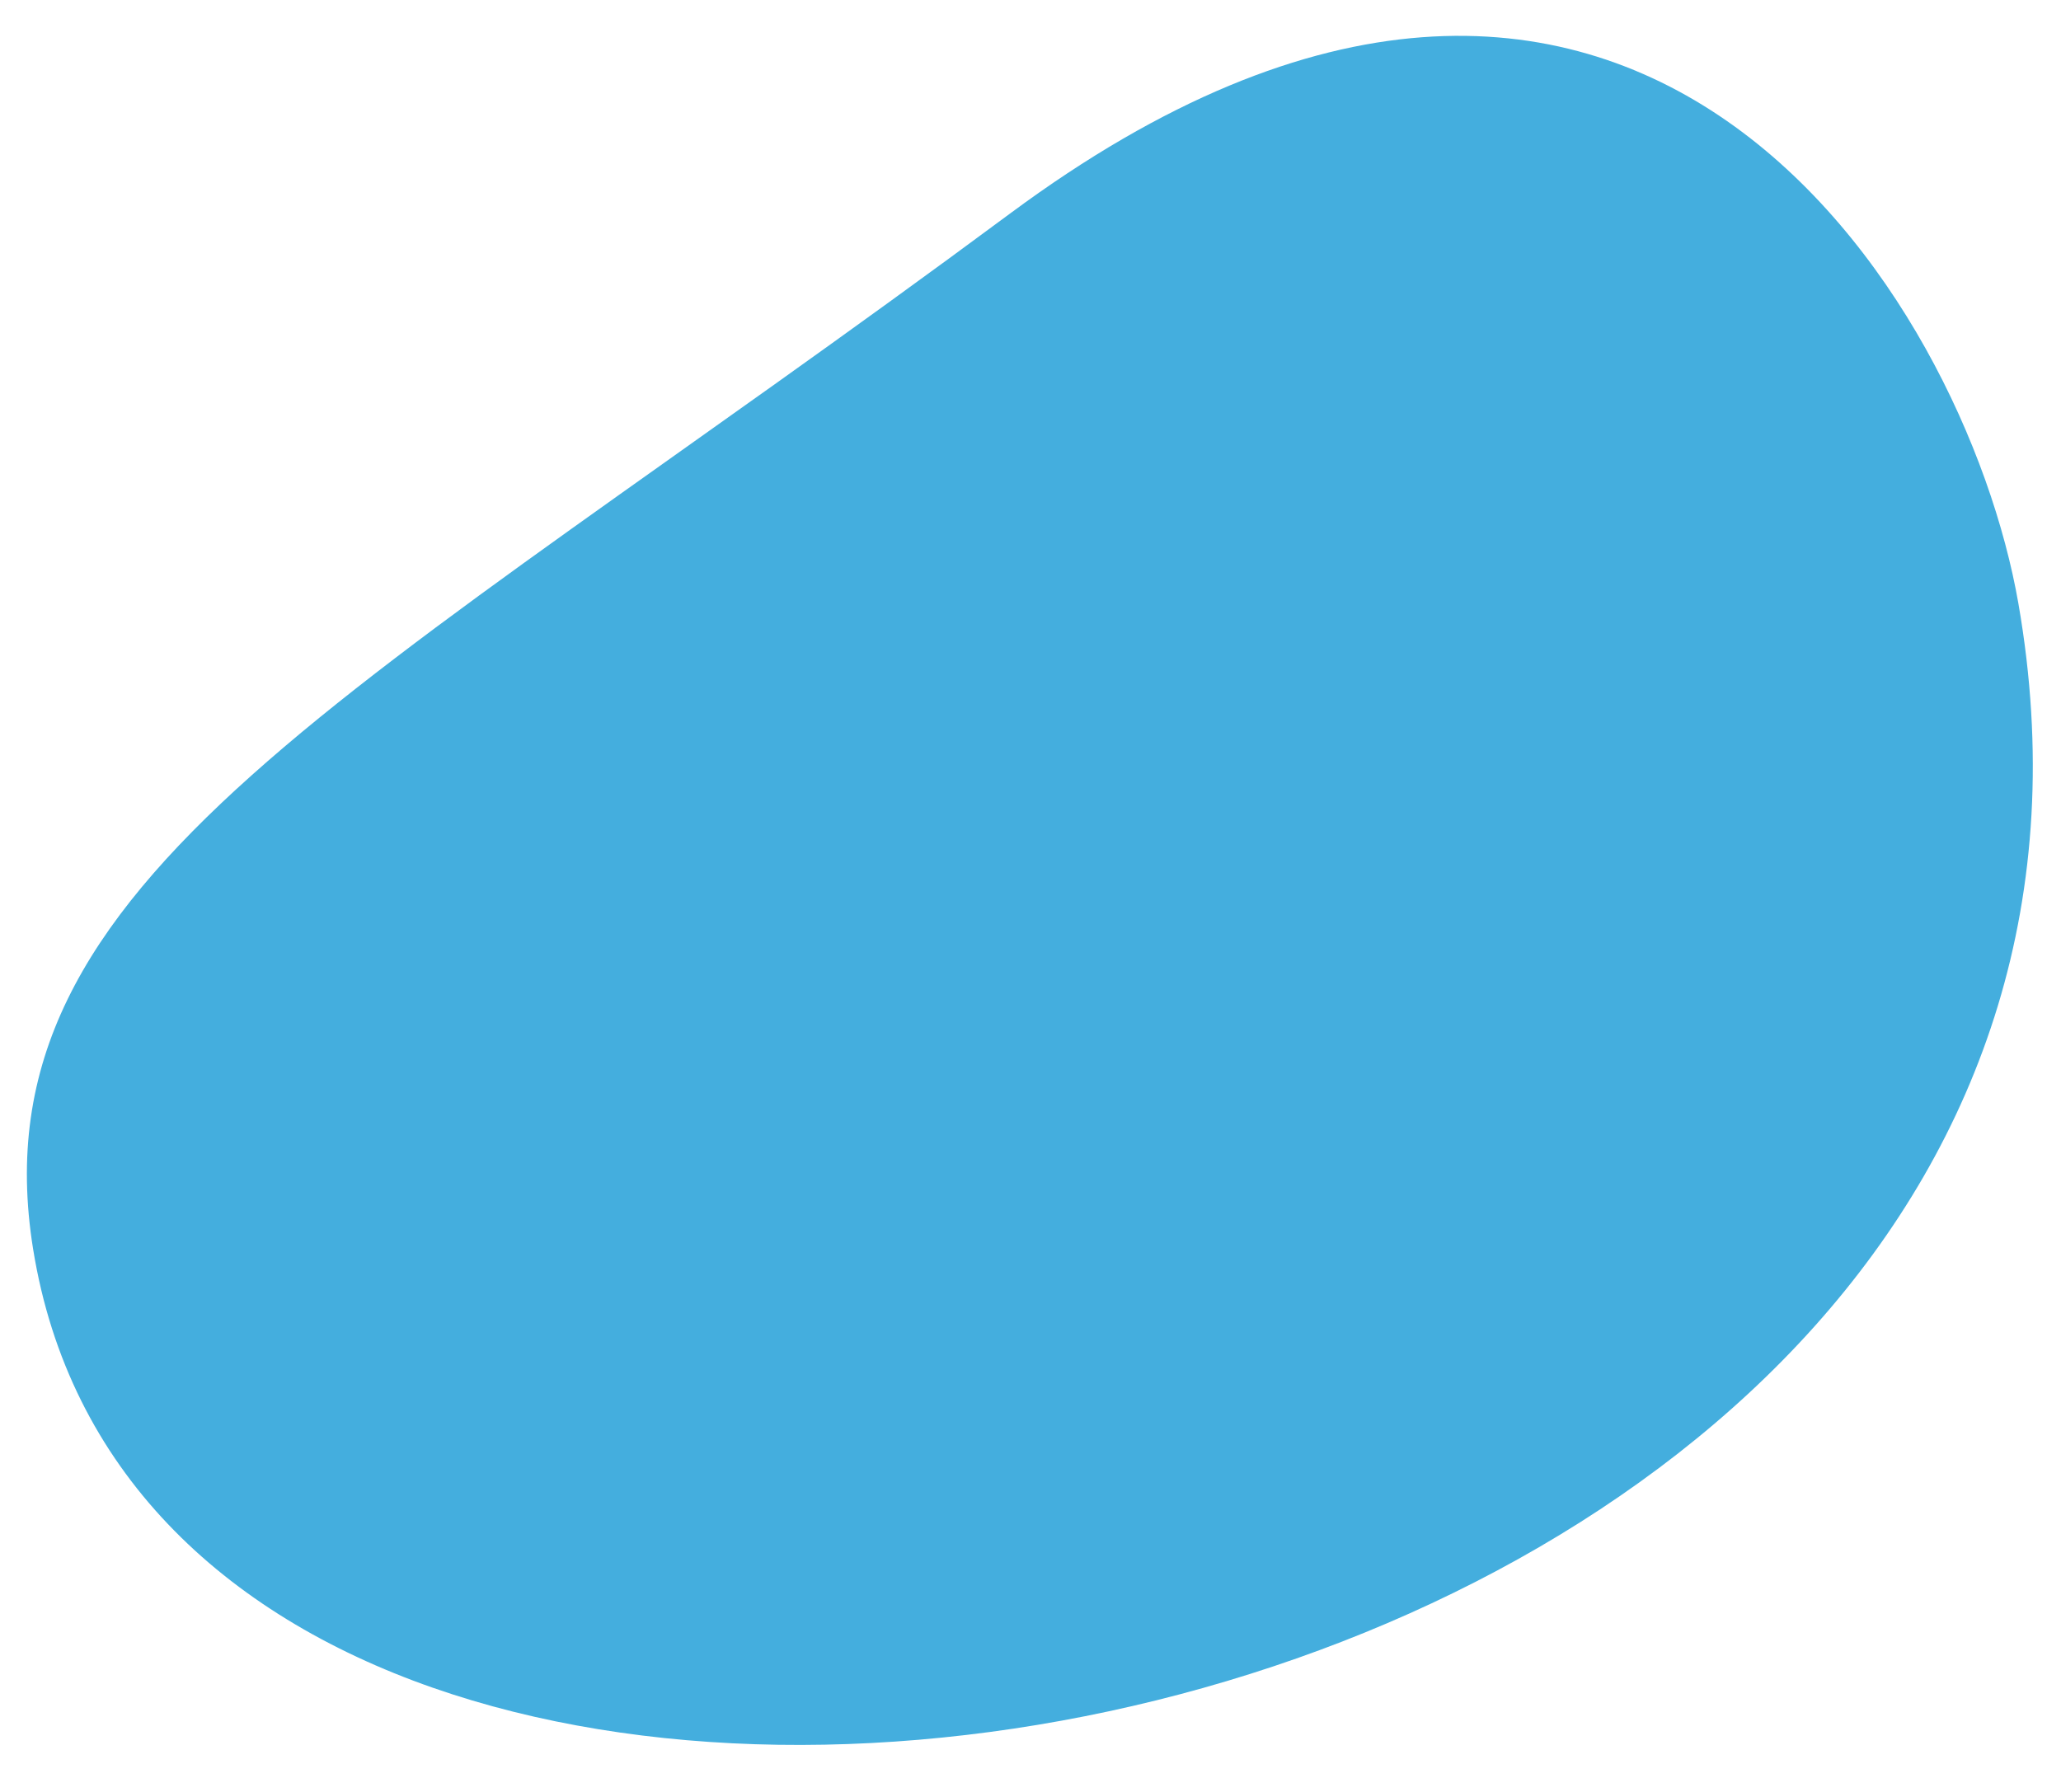
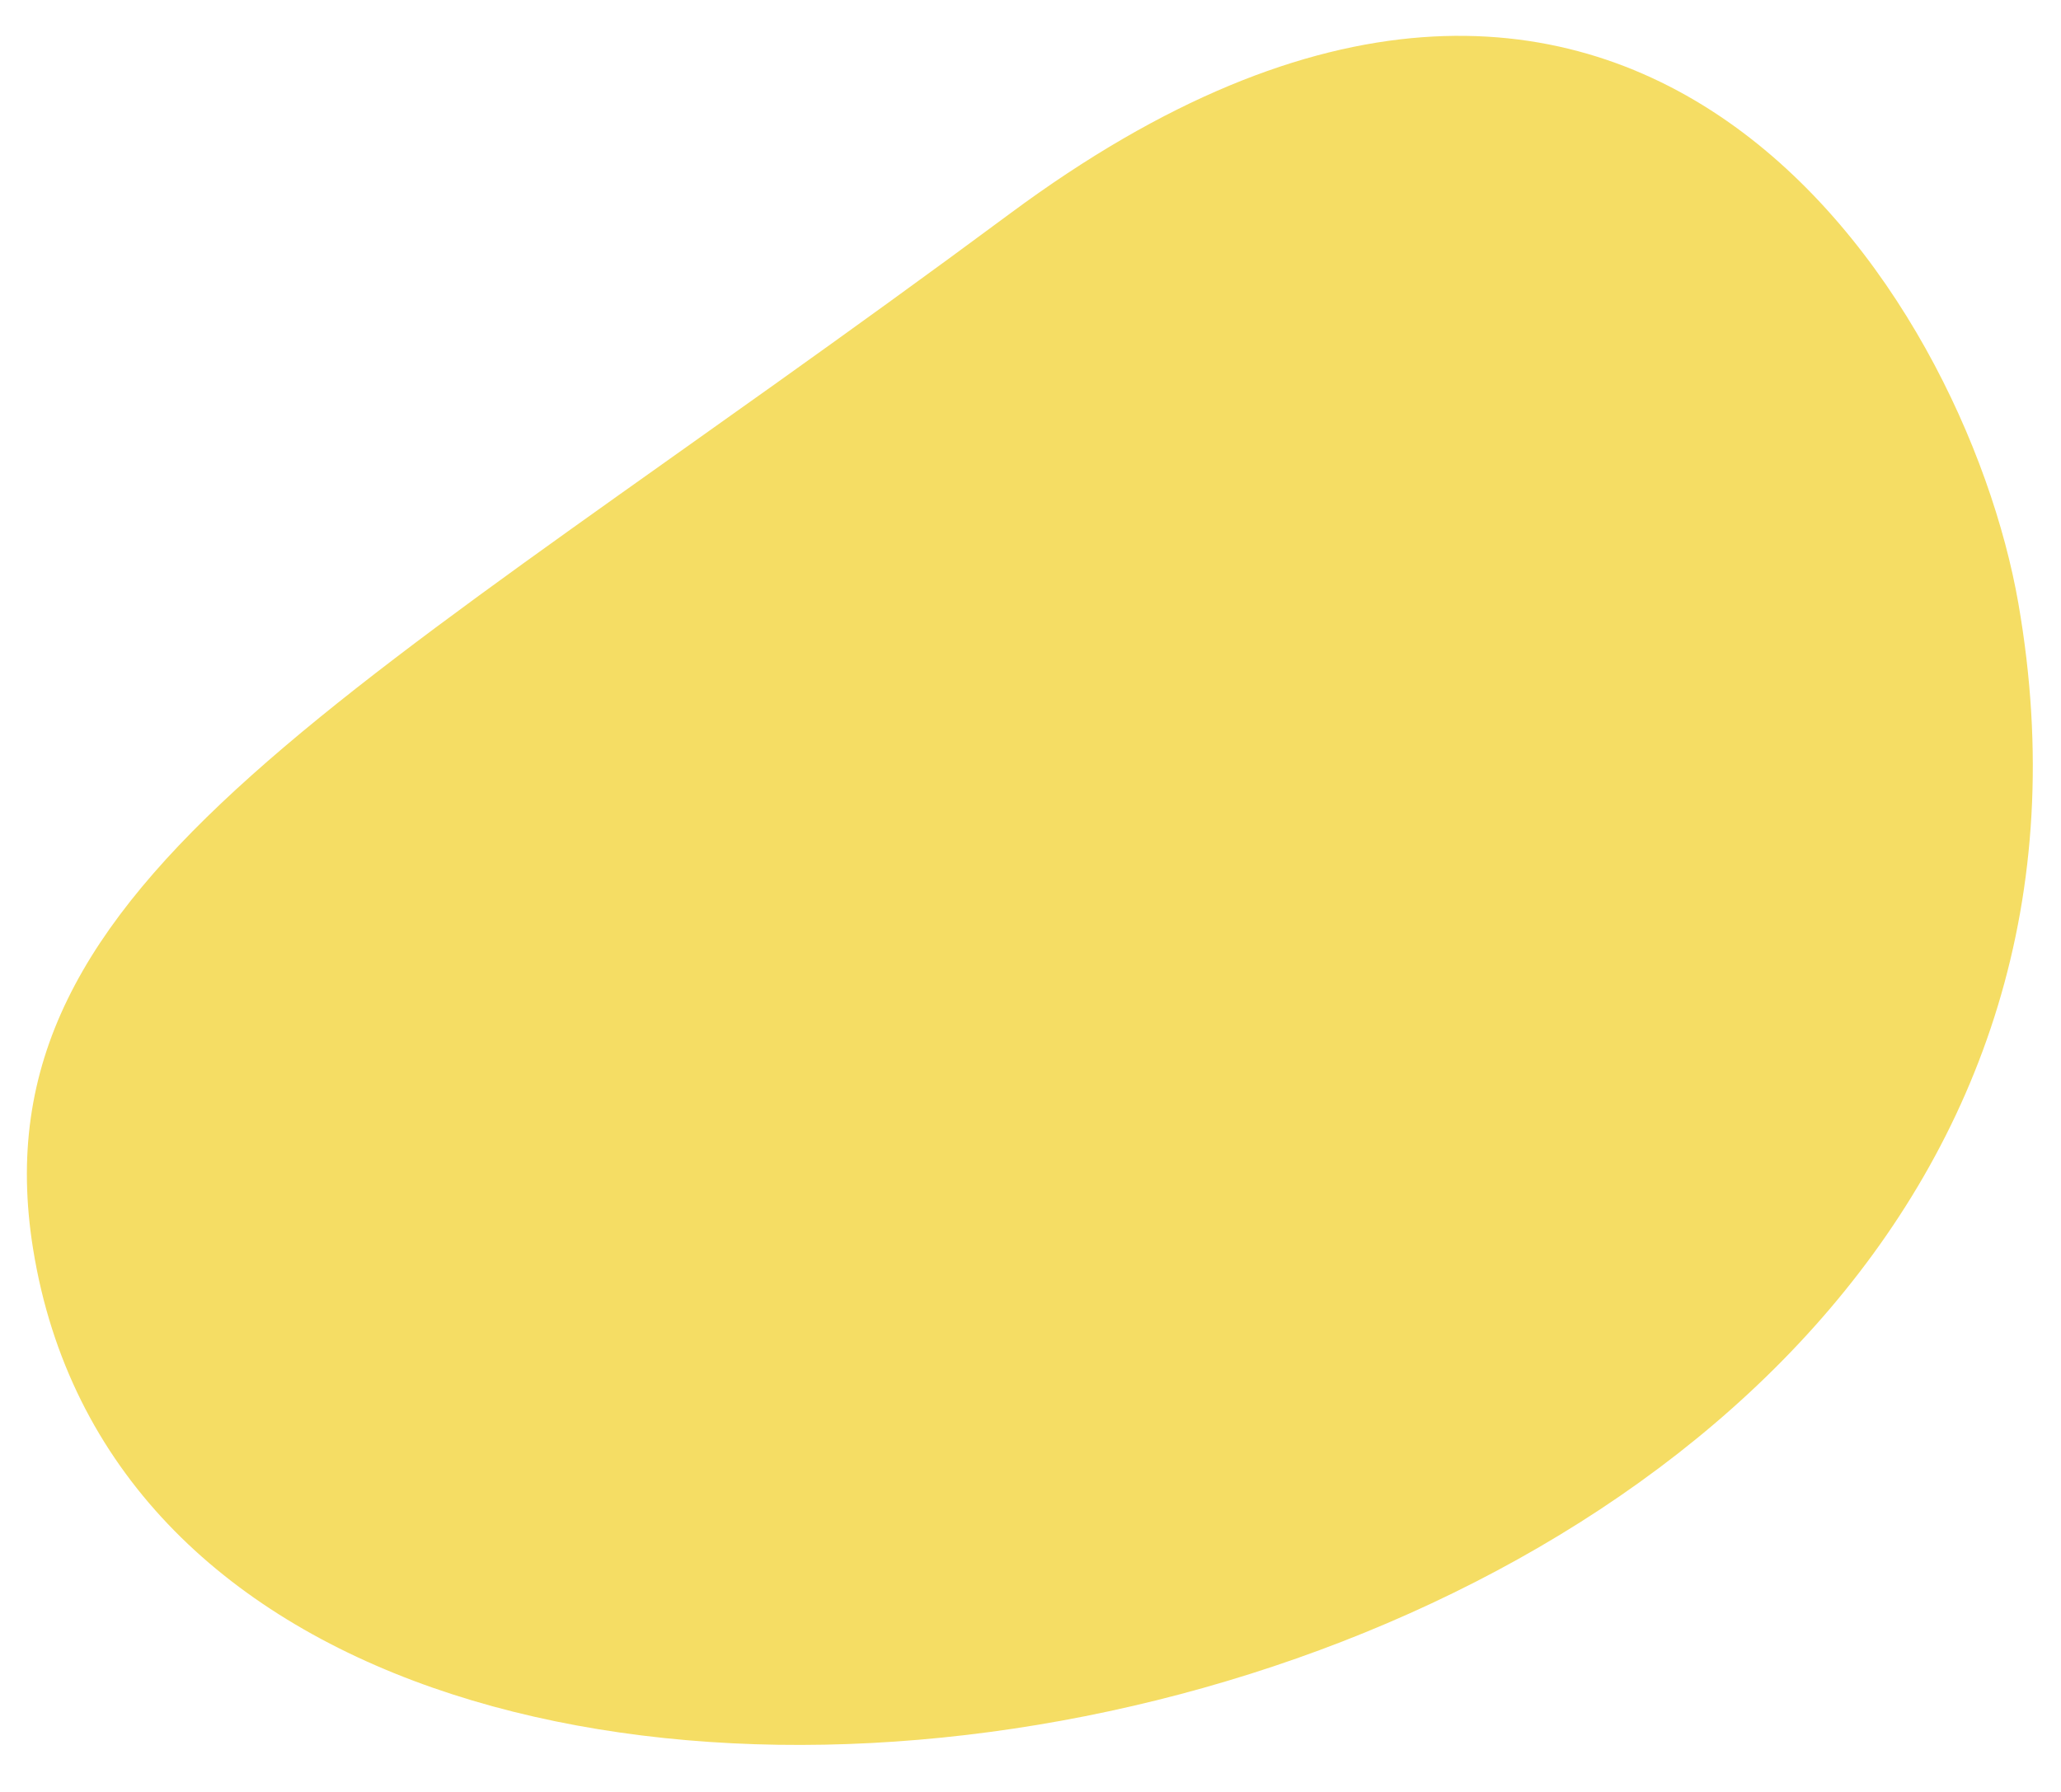
<svg xmlns="http://www.w3.org/2000/svg" width="230" height="200">
-   <path fill="#44AEDE" fill-rule="evenodd" d="M225.245 67.358c-5.96-34.252-43.288-94.865-112.527-43.525C39.06 78.45-3.008 97.91 3.697 139.423c15.967 98.854 244.434 59.444 221.548-72.065" />
+   <path fill="#F5DD64" fill-rule="evenodd" d="M225.245 67.358c-5.96-34.252-43.288-94.865-112.527-43.525C39.06 78.45-3.008 97.91 3.697 139.423c15.967 98.854 244.434 59.444 221.548-72.065" />
</svg>
